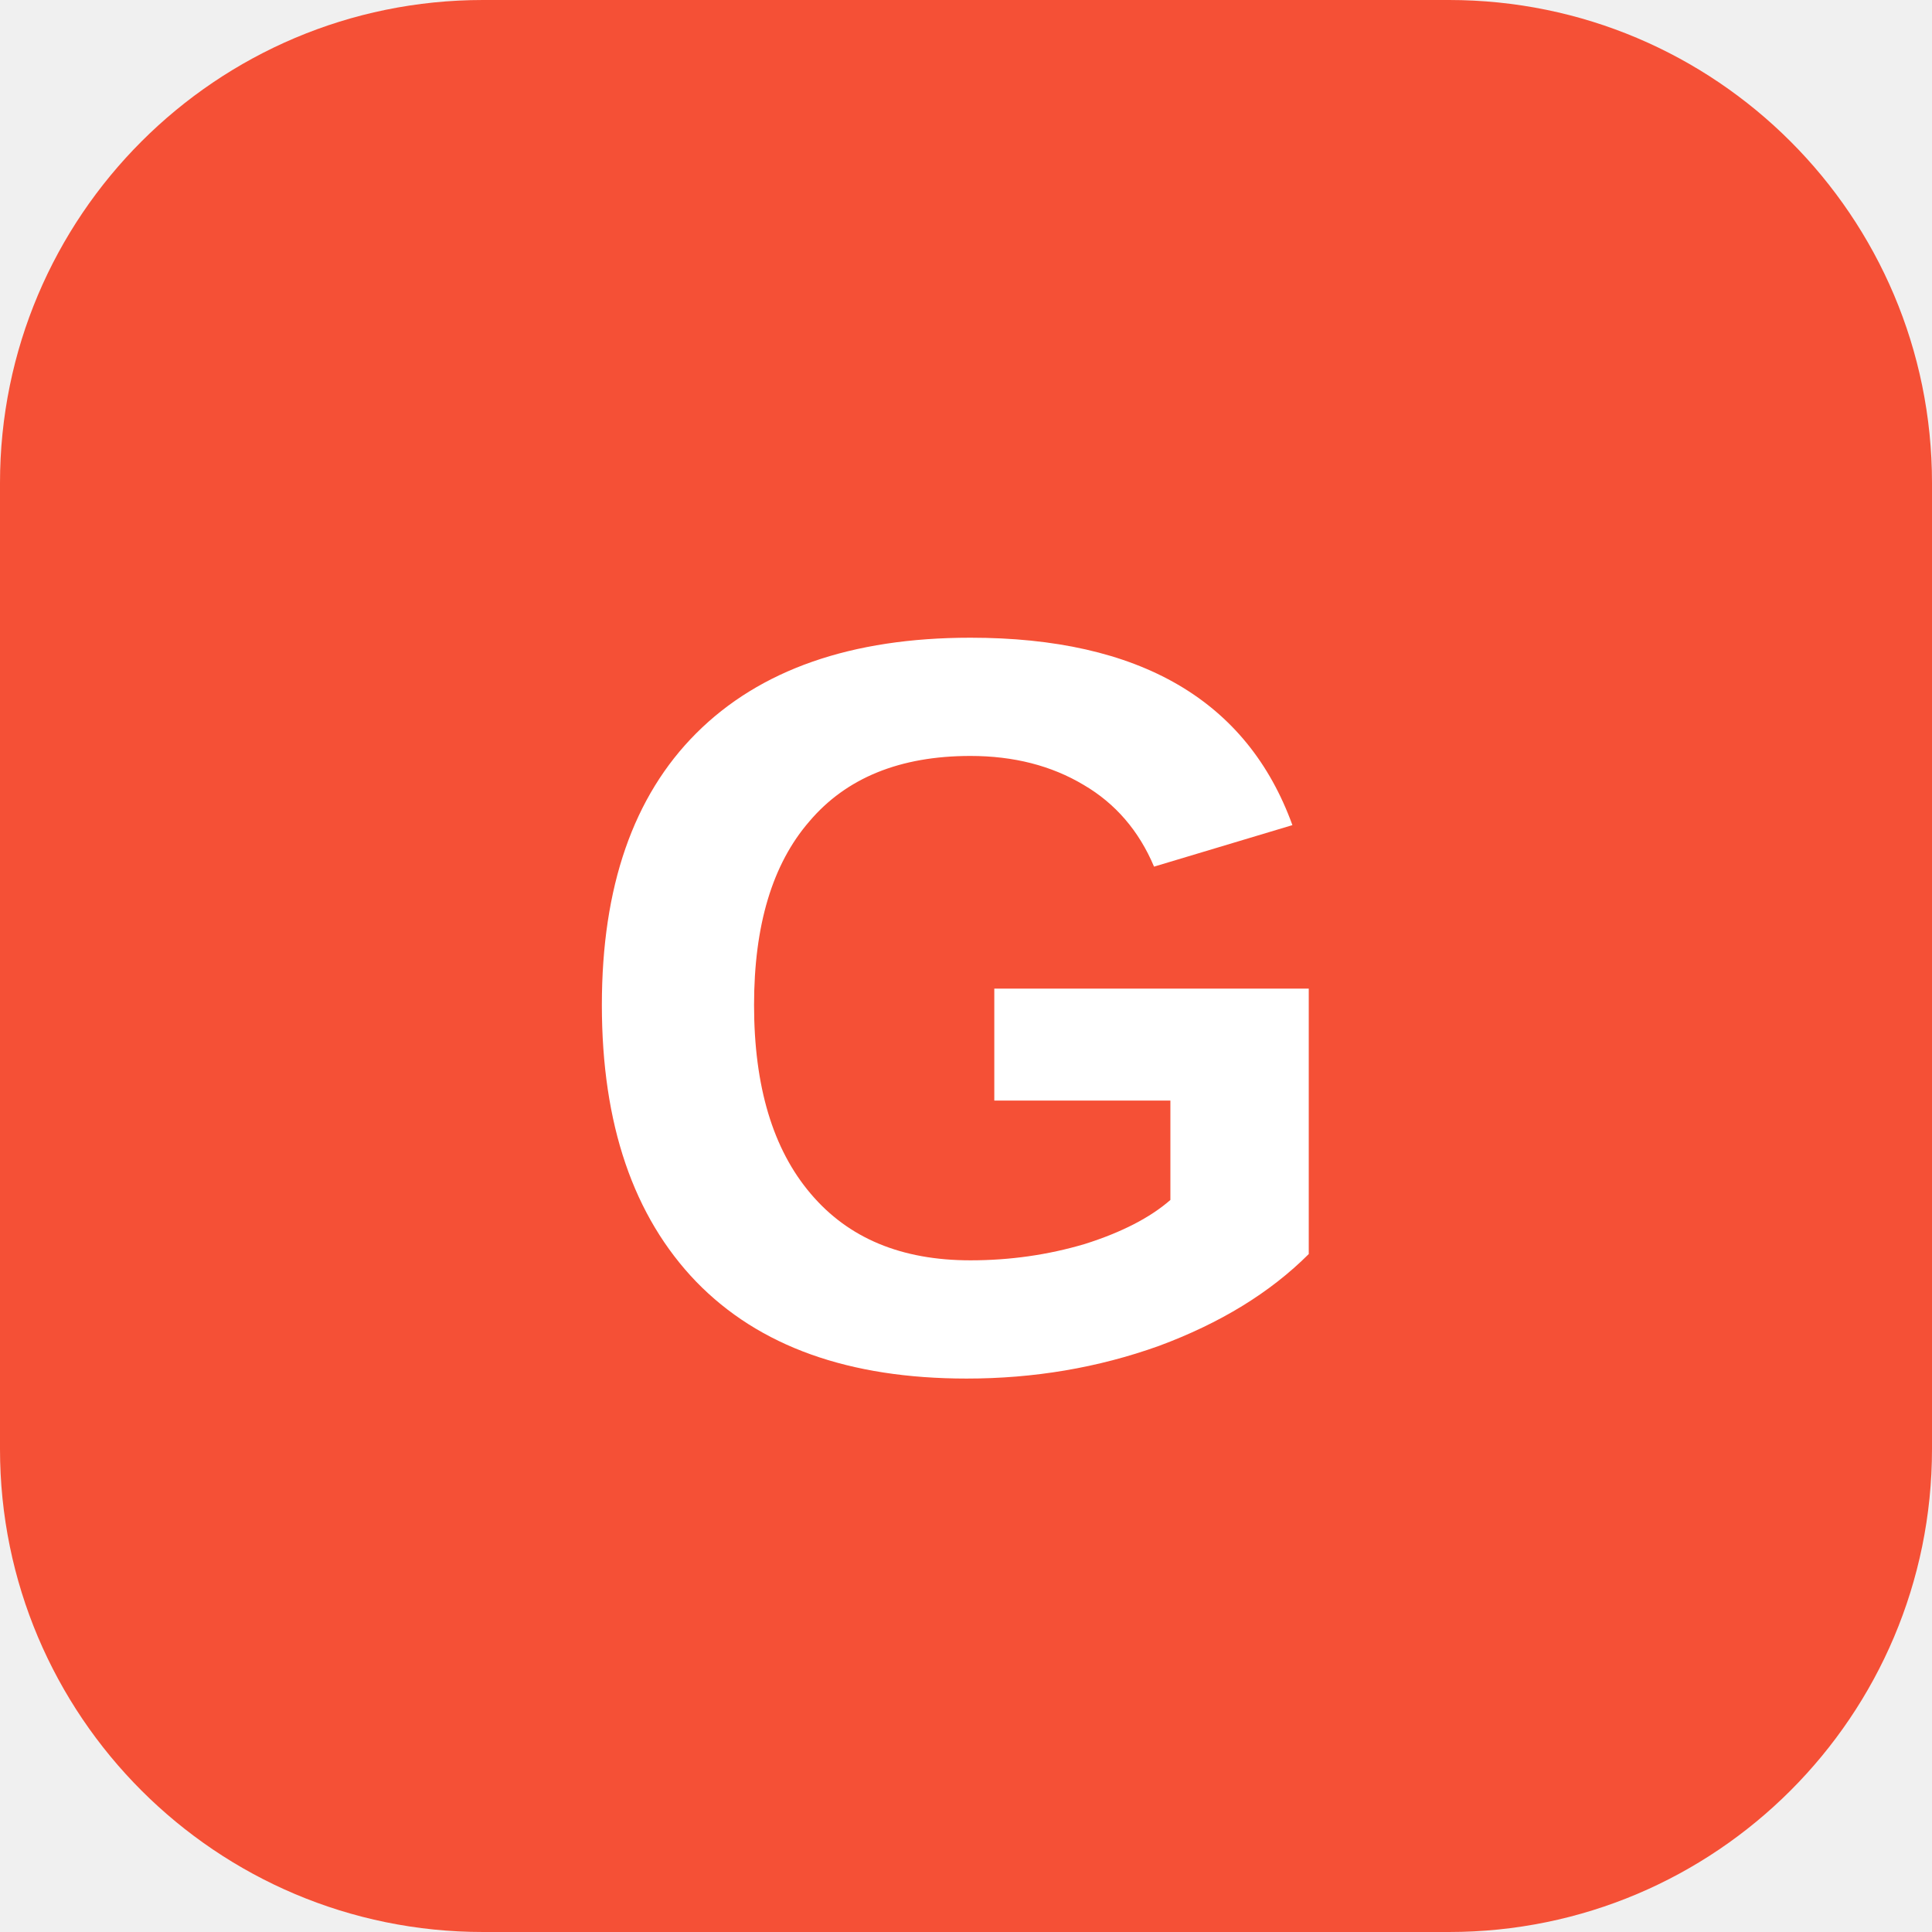
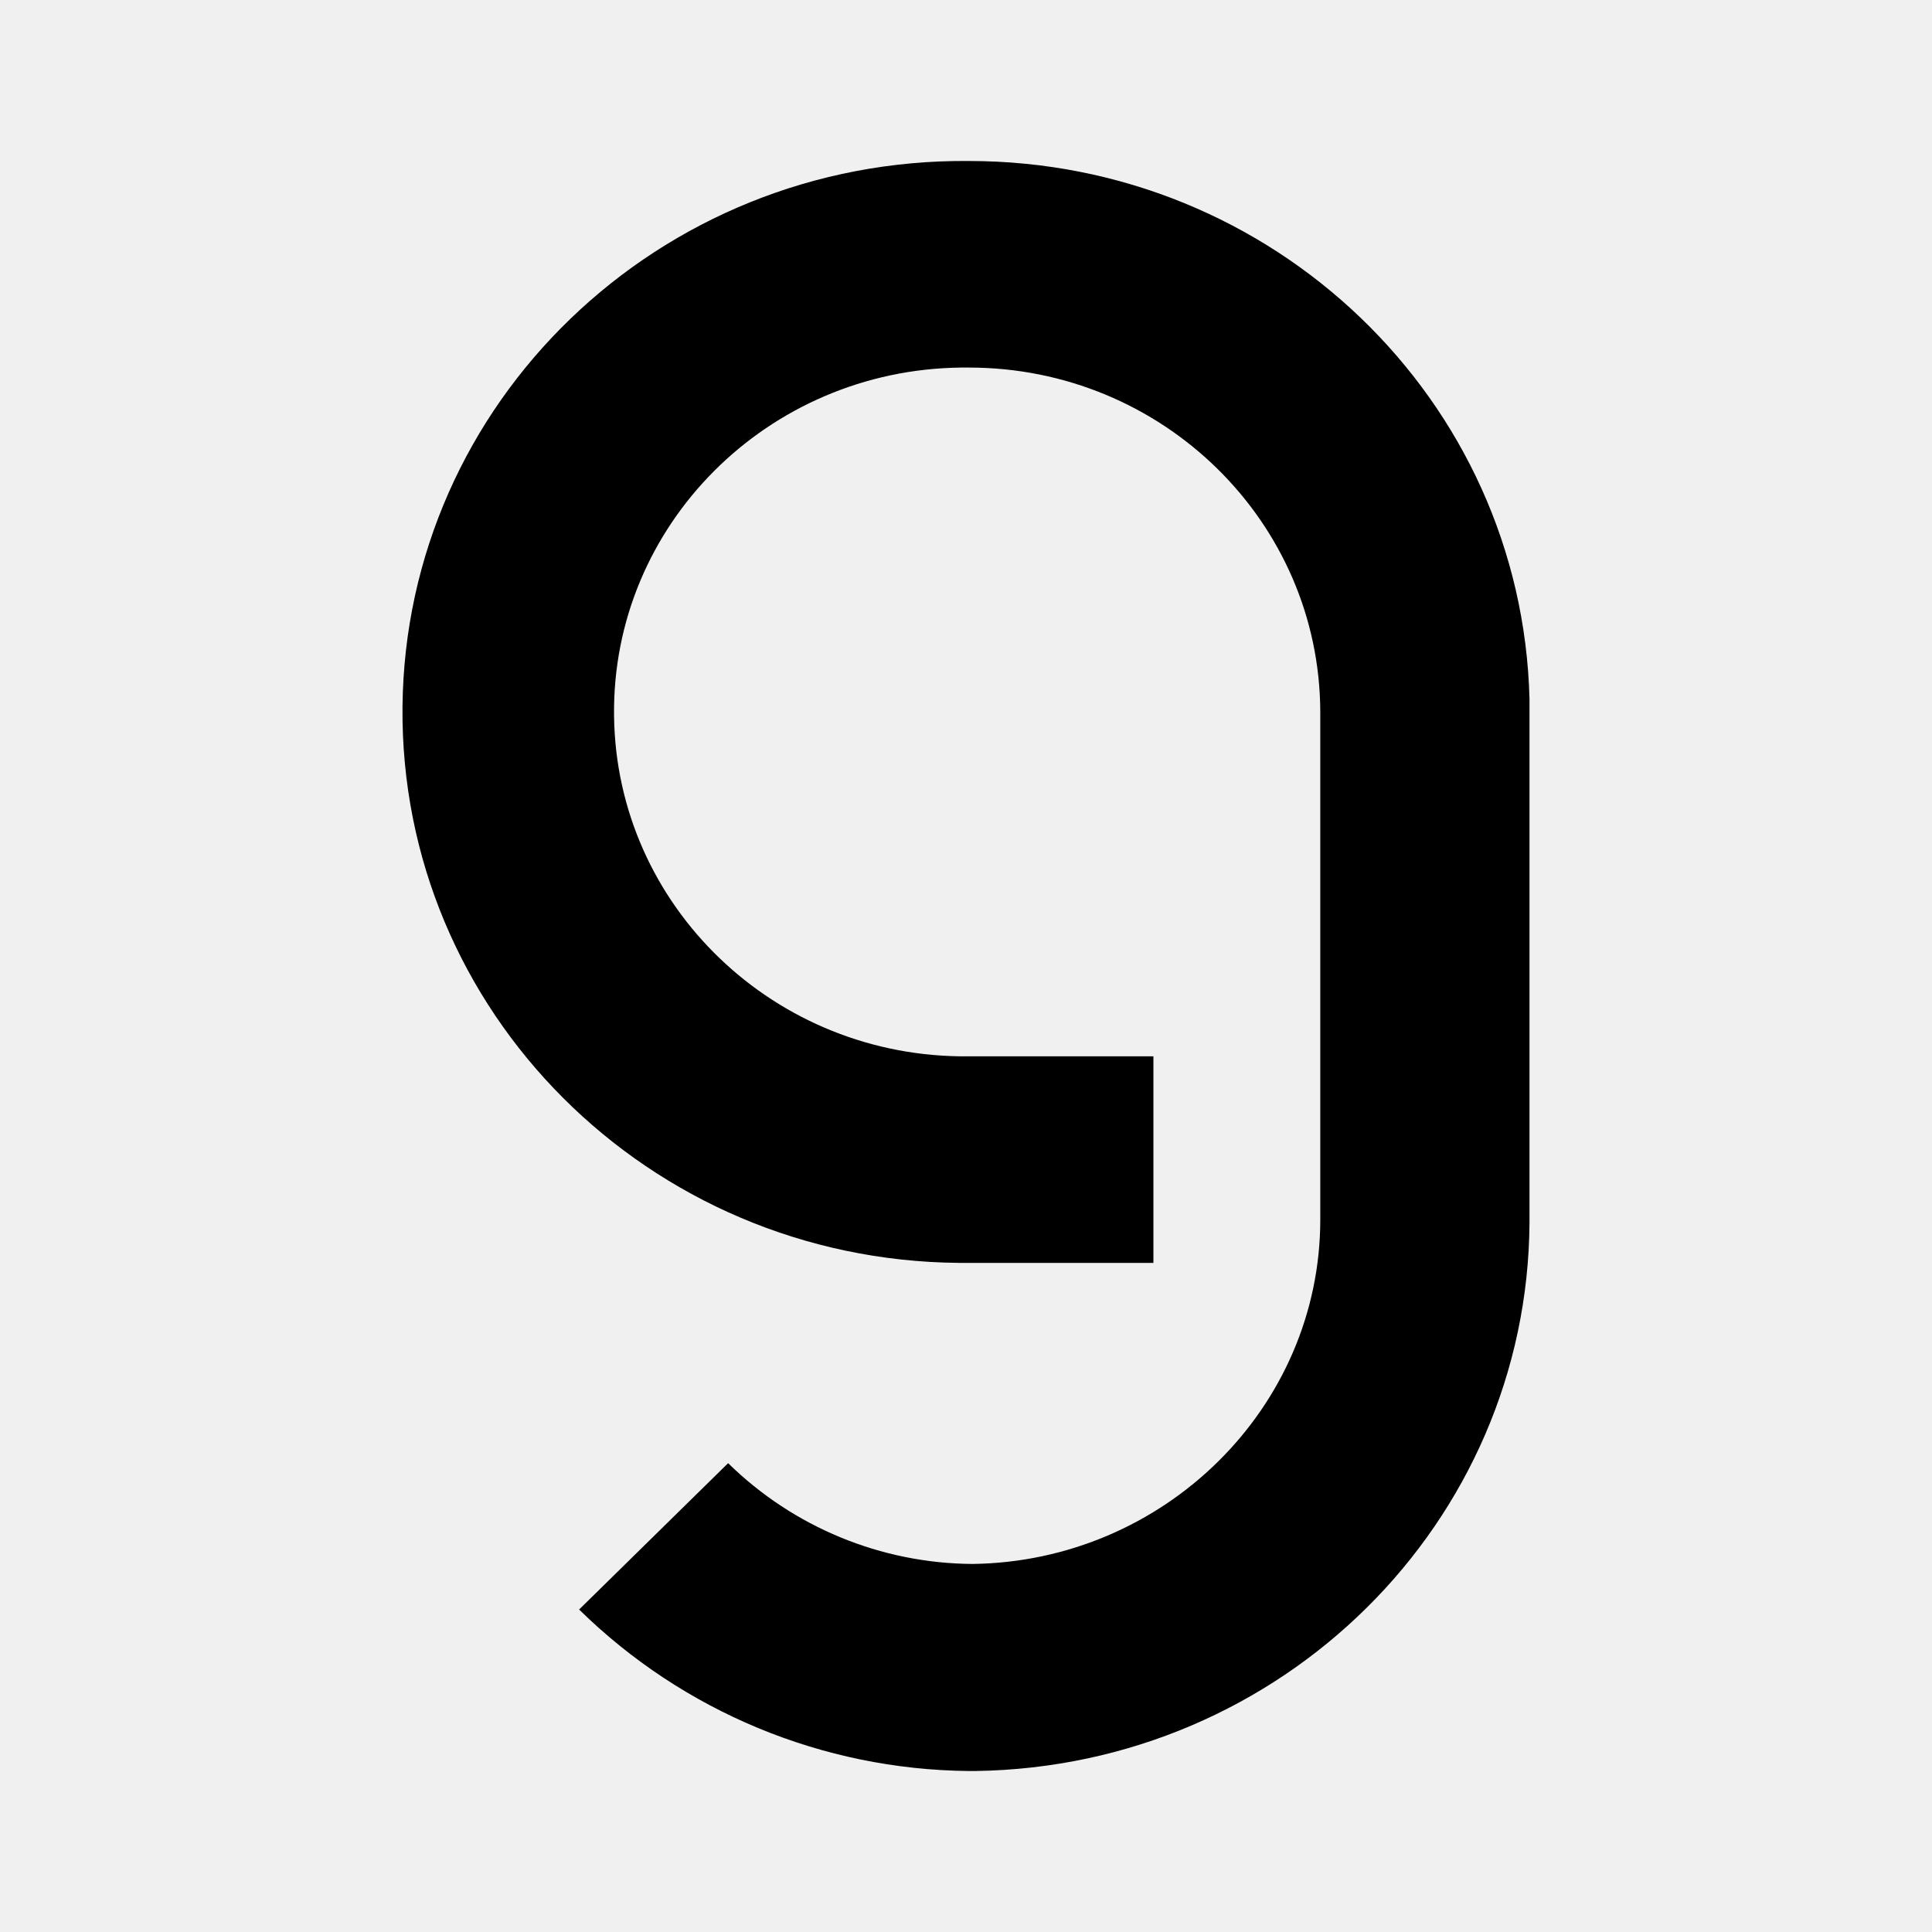
- <svg xmlns="http://www.w3.org/2000/svg" viewBox="0 0 24 24" width="24" height="24">
-   <rect width="24" height="24" rx="6" fill="#F55036" />
-   <text x="12" y="17" font-family="Arial, sans-serif" font-weight="bold" font-size="13" fill="white" text-anchor="middle">G</text>
+ <svg xmlns="http://www.w3.org/2000/svg" fill="currentColor" fill-rule="evenodd" height="1em" style="flex:none;line-height:1" viewBox="0 0 24 24" width="1em">
+   <path d="M12.036 2c-3.853-.035-7 3-7.036 6.781-.035 3.782 3.055 6.872 6.908 6.907h2.42v-2.566h-2.292c-2.407.028-4.38-1.866-4.408-4.23-.029-2.362 1.901-4.298 4.308-4.326h.1c2.407 0 4.358 1.915 4.365 4.278v6.305c0 2.342-1.944 4.25-4.323 4.279a4.375 4.375 0 01-3.033-1.252l-1.851 1.818A7 7 0 0012.029 22h.092c3.803-.056 6.858-3.083 6.879-6.816v-6.5C18.907 4.963 15.817 2 12.036 2z" />
</svg>
